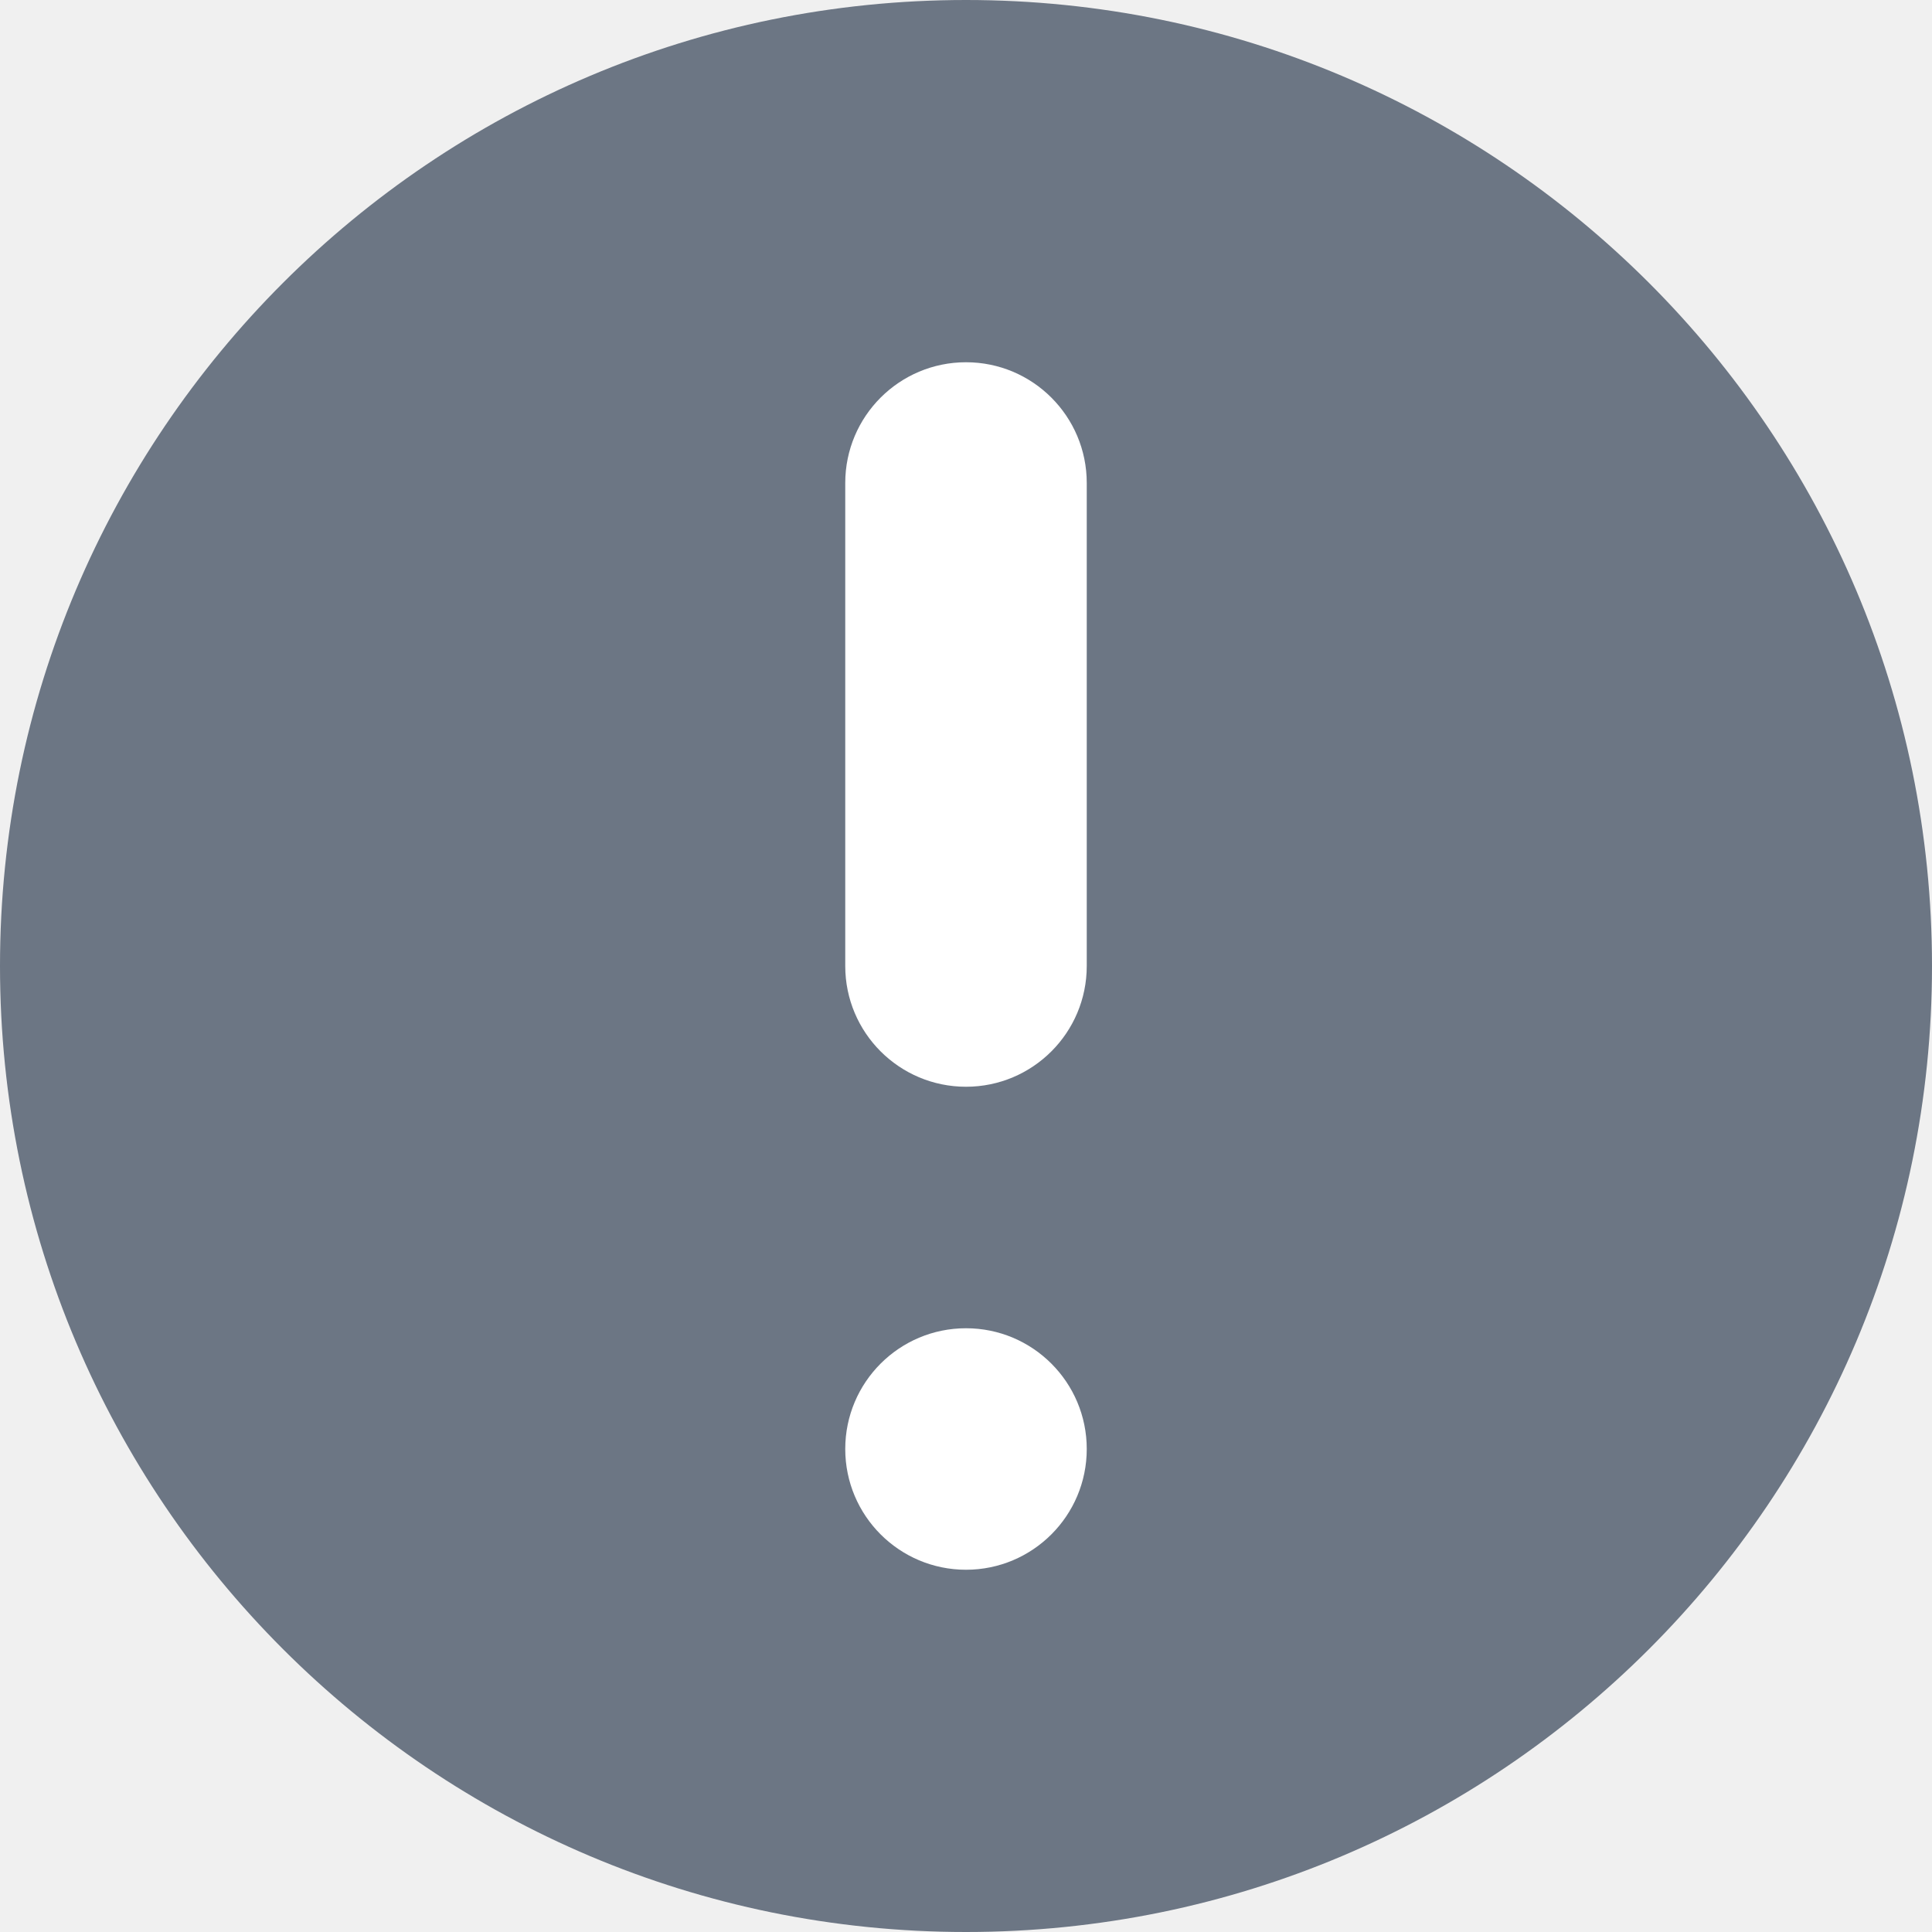
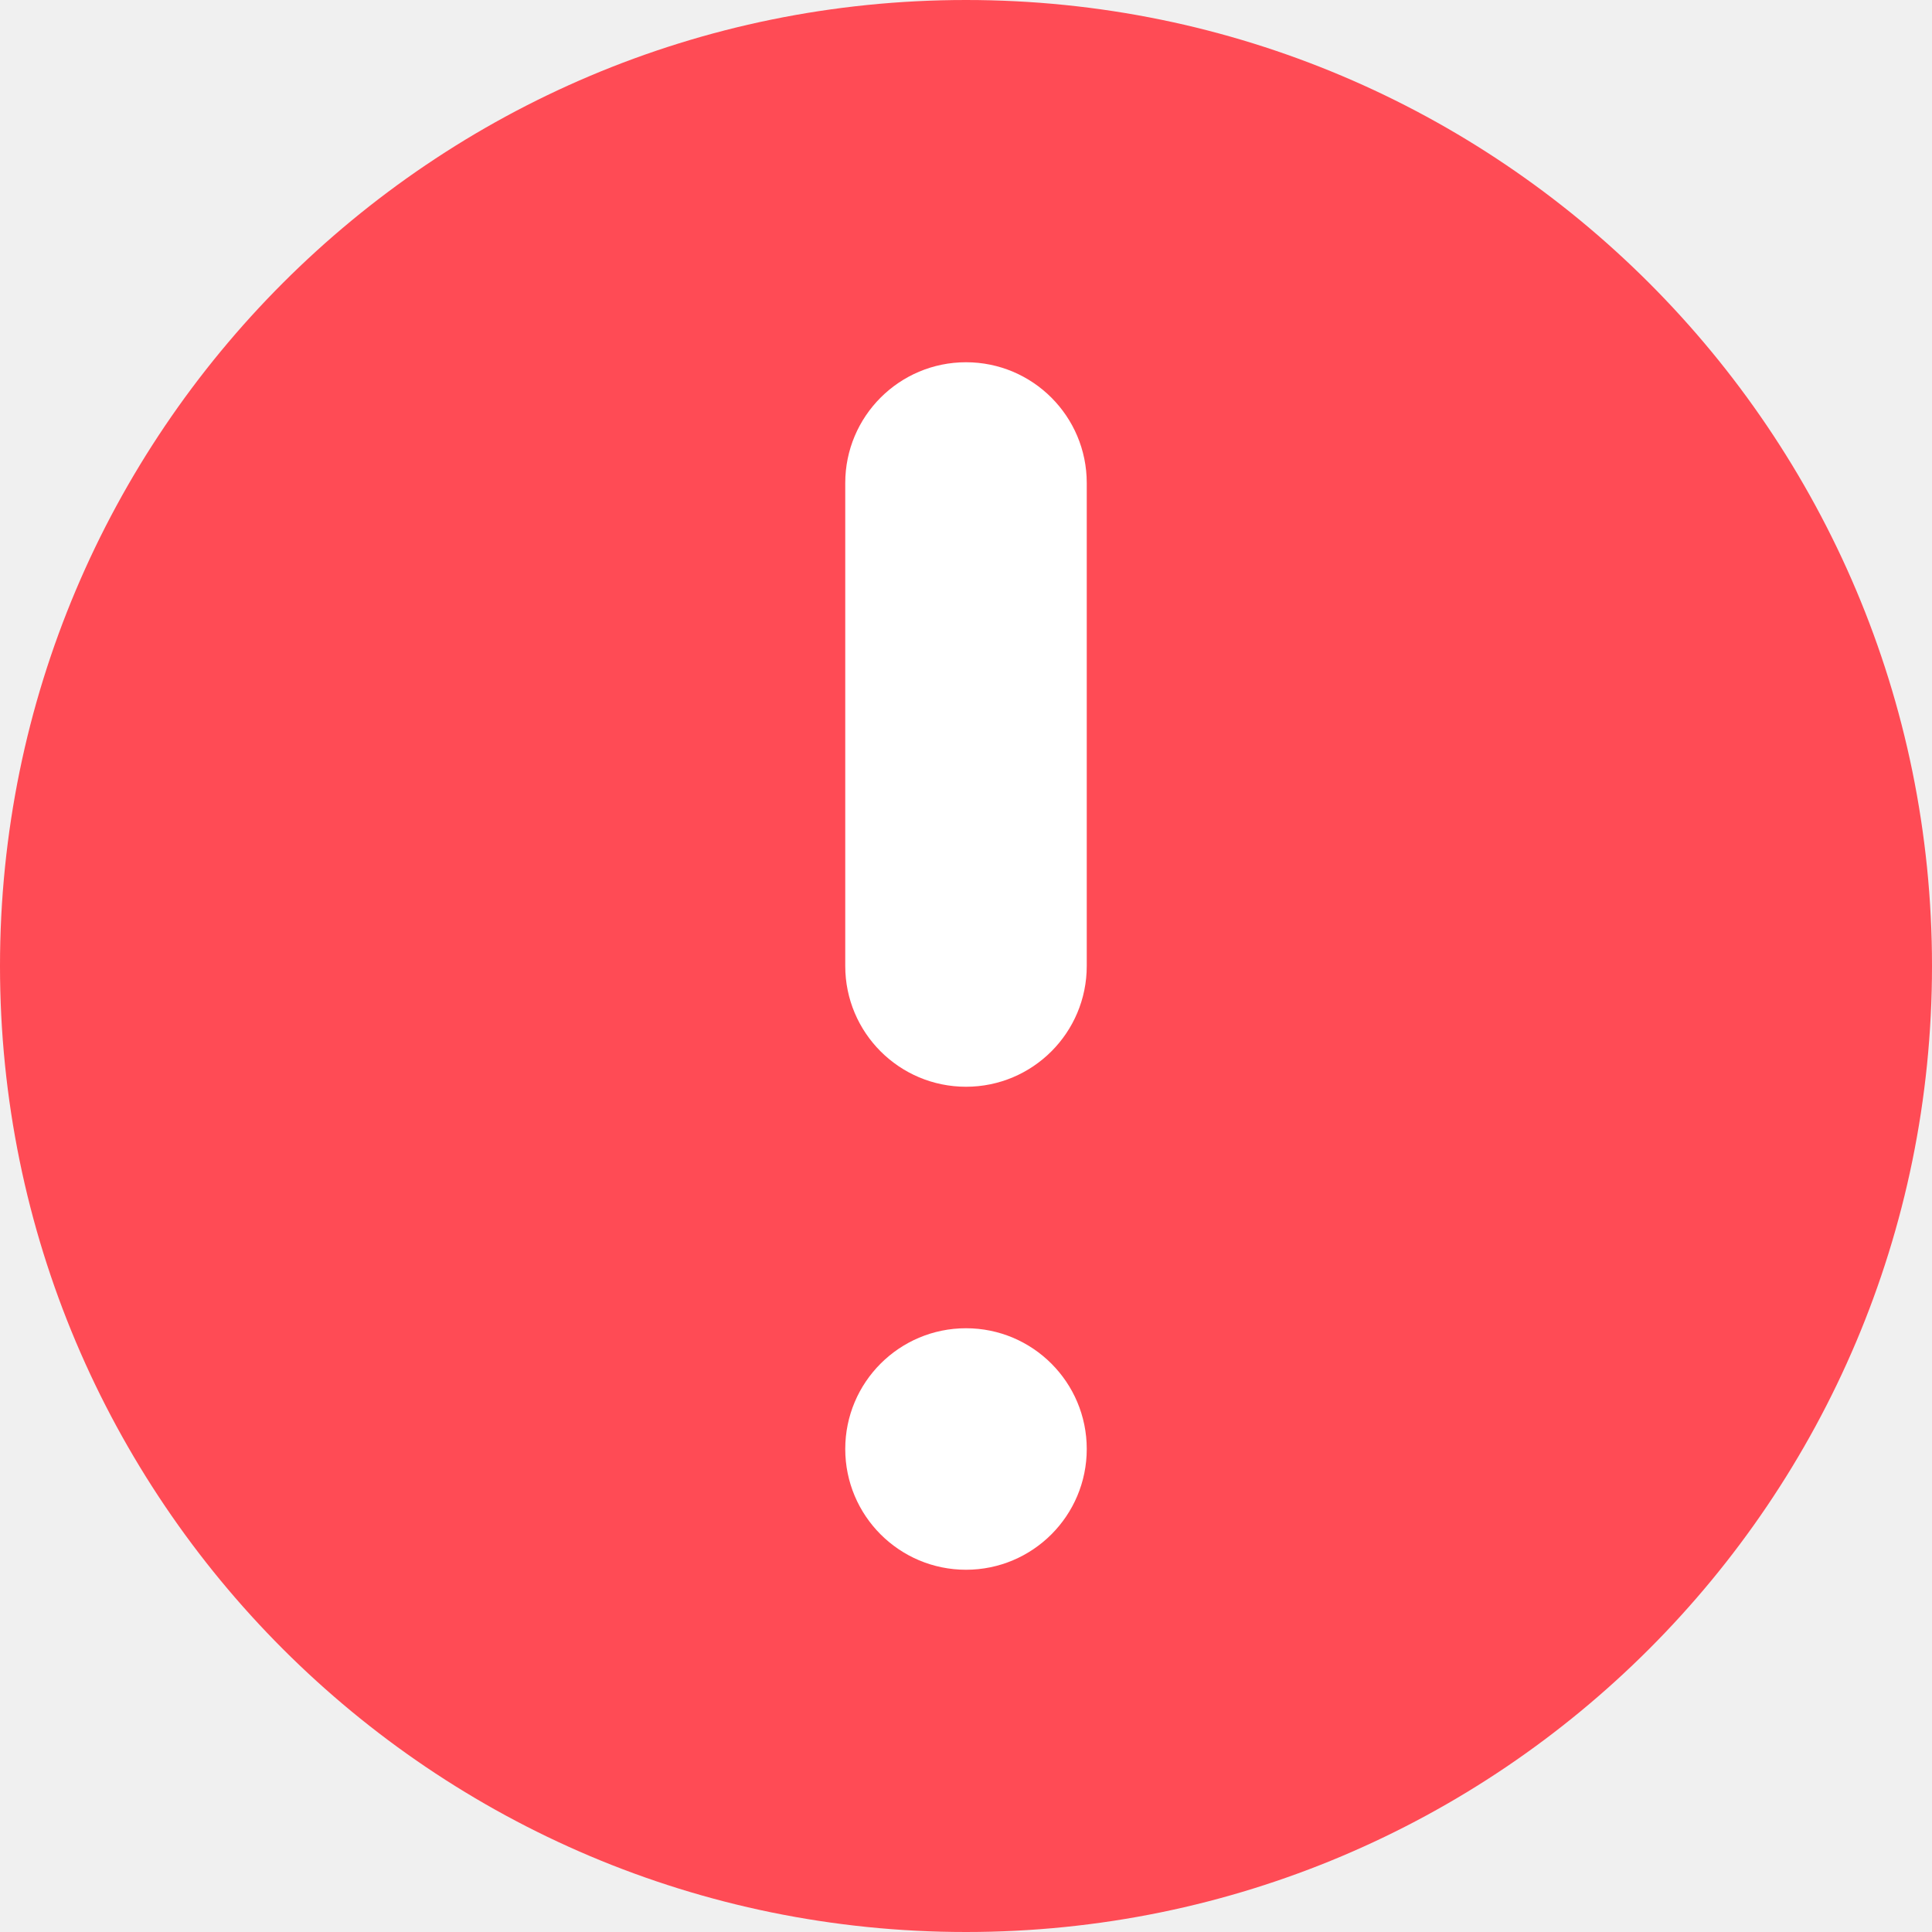
<svg xmlns="http://www.w3.org/2000/svg" width="16" height="16" viewBox="0 0 16 16" fill="none">
-   <circle cx="8" cy="8" r="8" fill="#737D8C" style="mix-blend-mode:multiply" />
+   <circle cx="8" cy="8" r="8" fill="#FF4B55" />
  <rect x="7" y="3" width="2" height="6" rx="1" fill="white" />
  <rect x="7" y="11" width="2" height="2" rx="1" fill="white" />
</svg>
